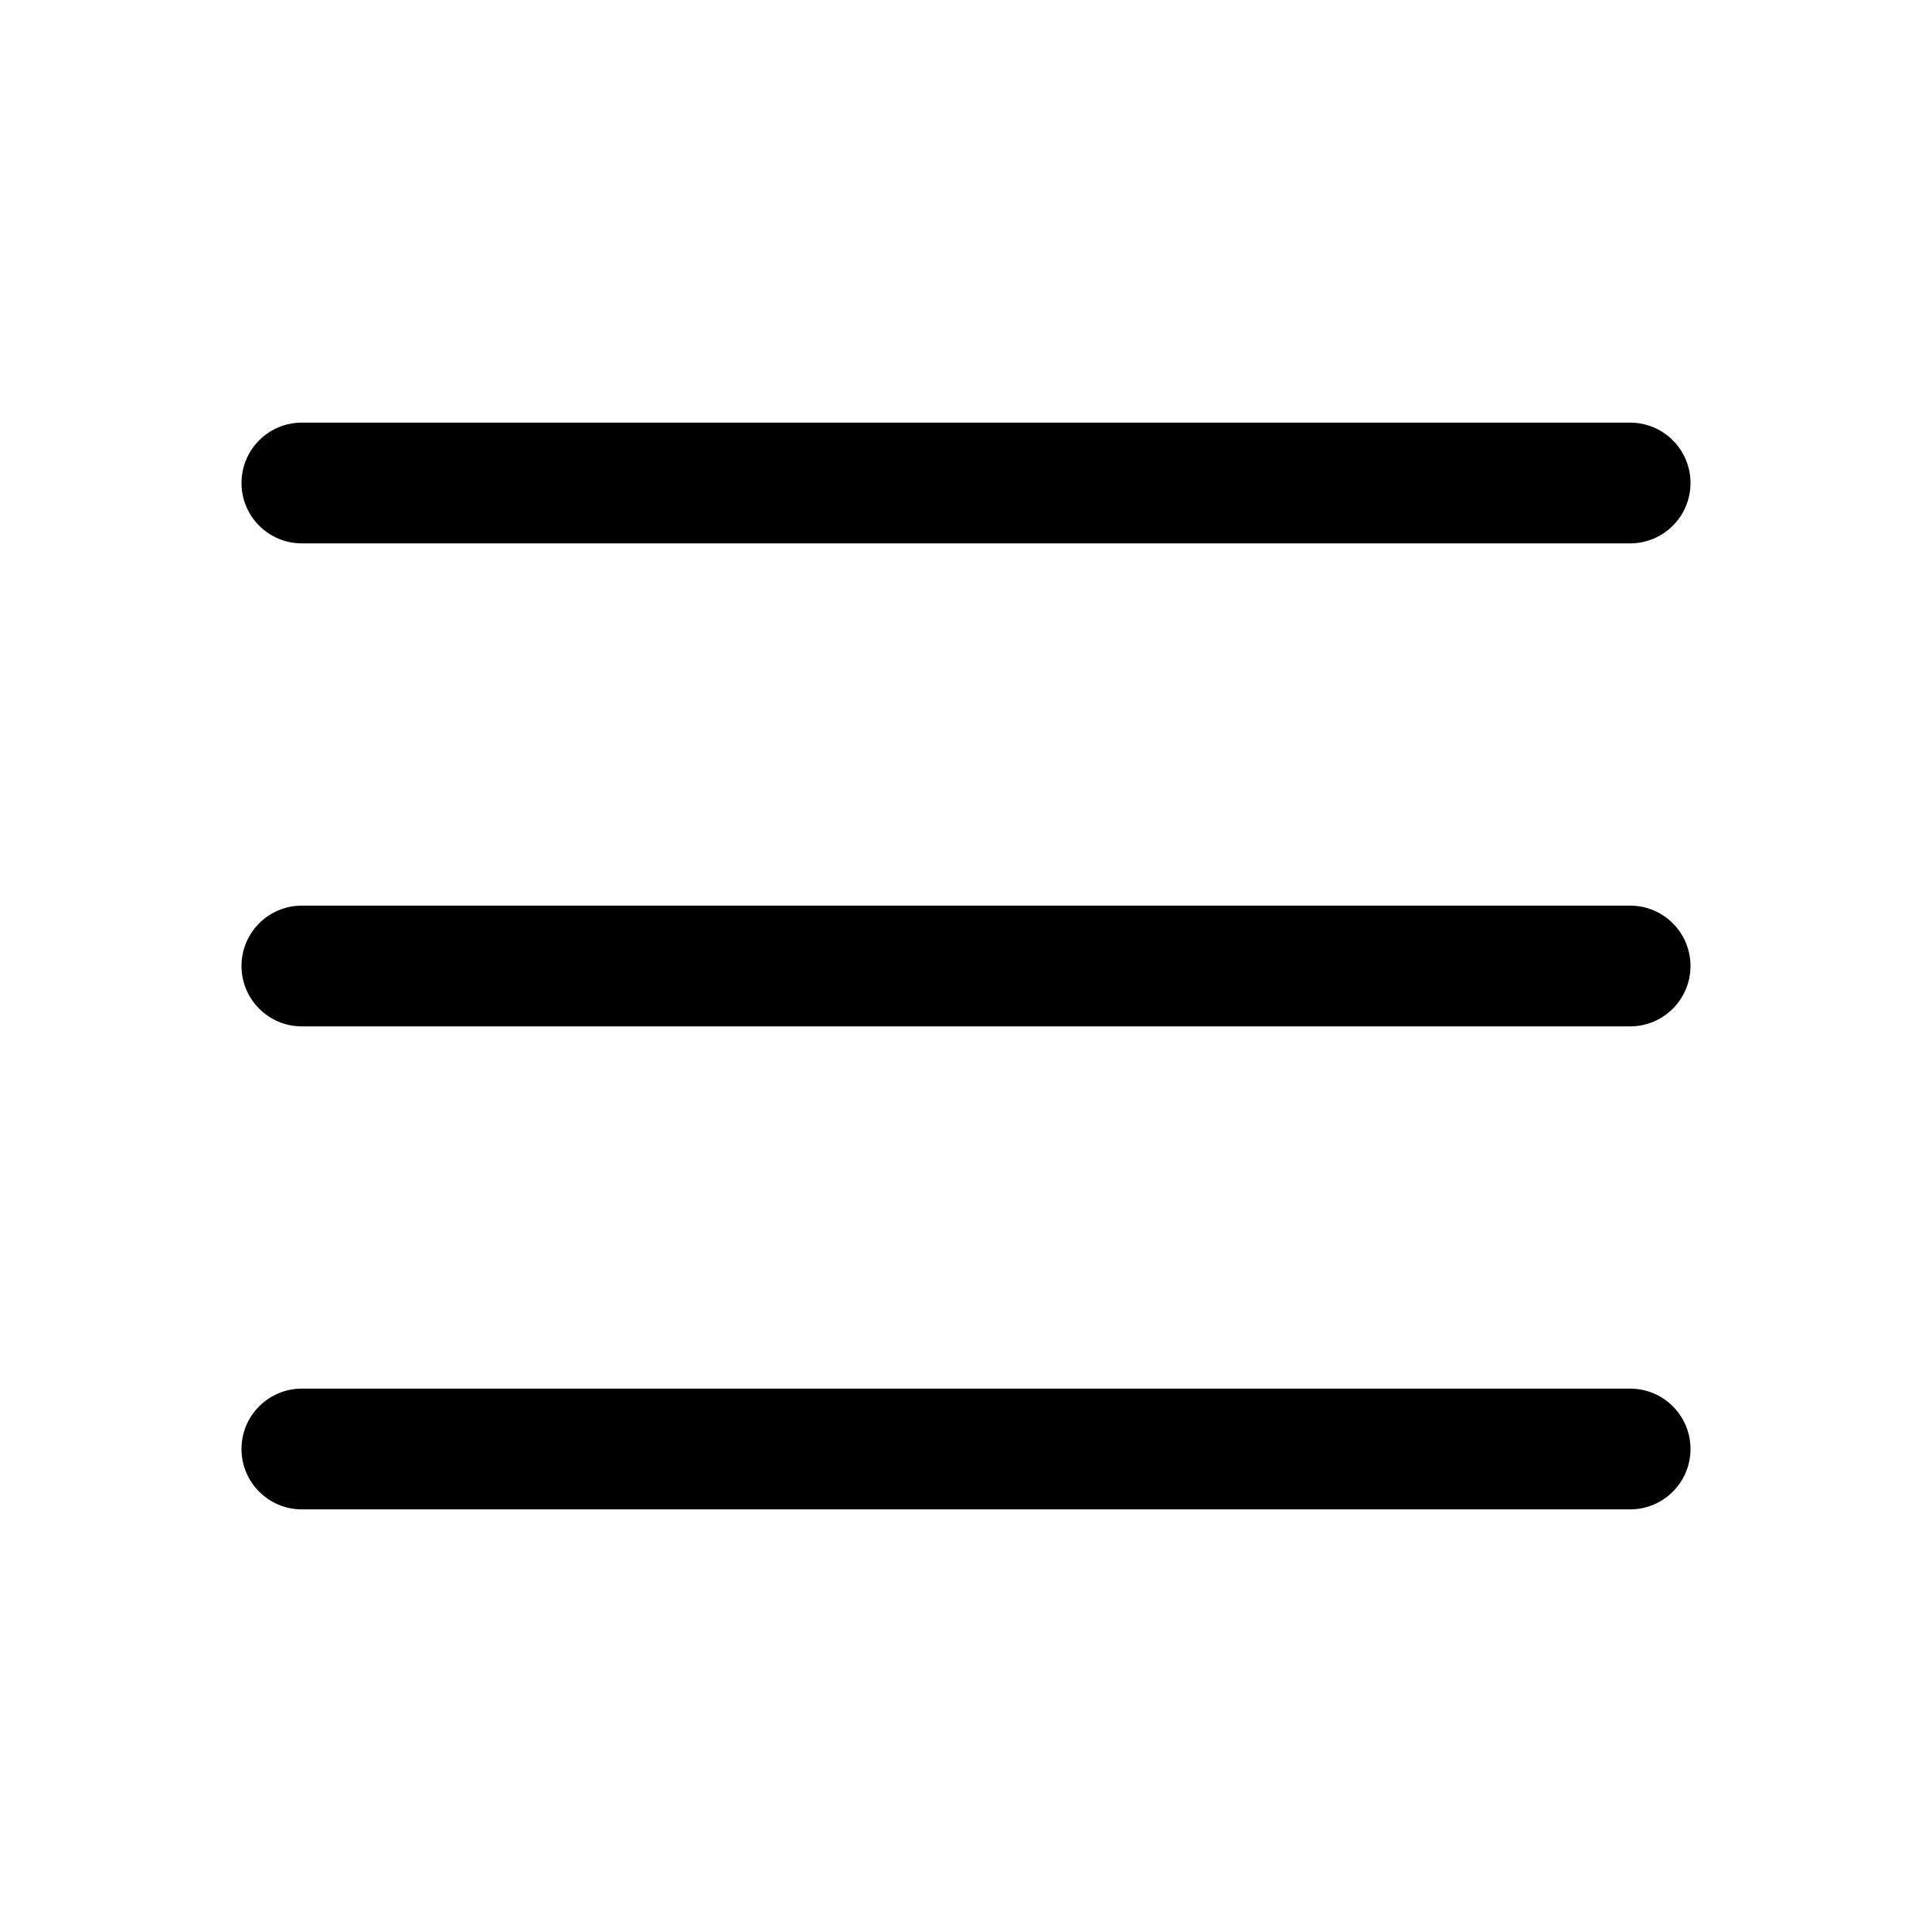
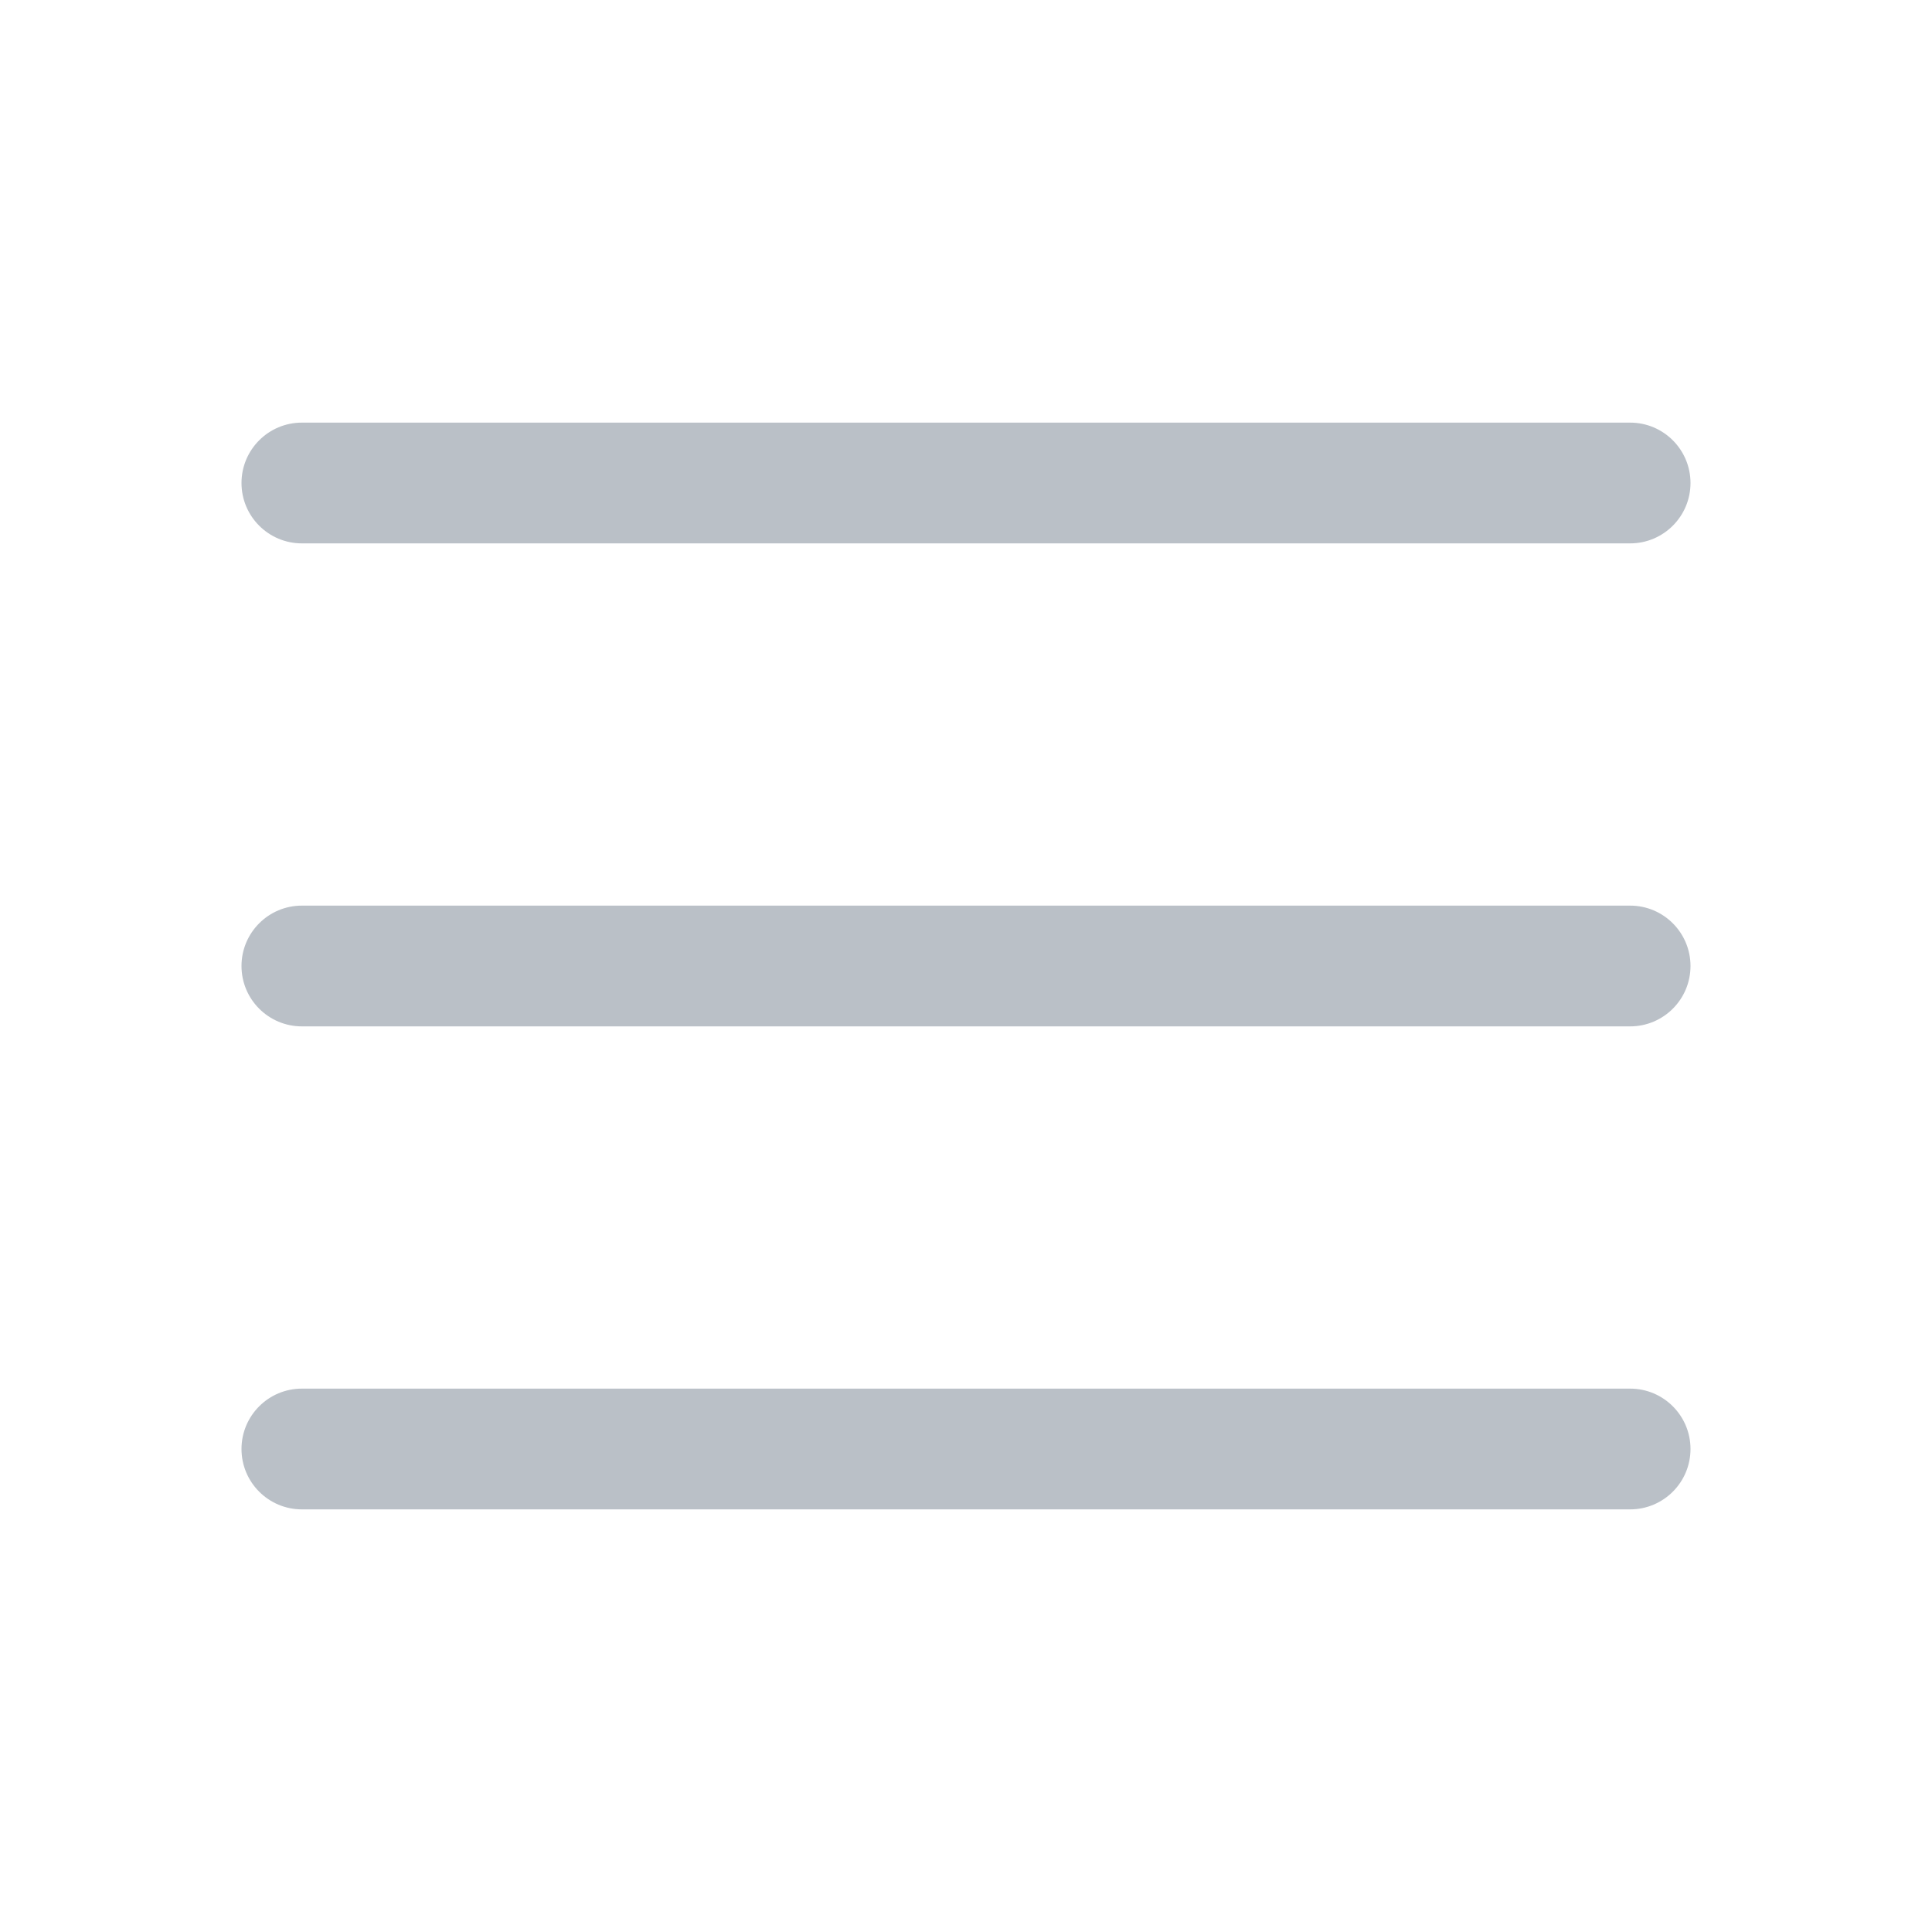
- <svg xmlns="http://www.w3.org/2000/svg" width="32" height="32" viewBox="0 0 256 256">
+ <svg xmlns="http://www.w3.org/2000/svg" width="32" height="32" viewBox="0 0 256 256" fill="#BAC0C7">
  <path d="M224,128a8,8,0,0,1-8,8H40a8,8,0,0,1,0-16H216A8,8,0,0,1,224,128ZM40,72H216a8,8,0,0,0,0-16H40a8,8,0,0,0,0,16ZM216,184H40a8,8,0,0,0,0,16H216a8,8,0,0,0,0-16Z" />
</svg>
